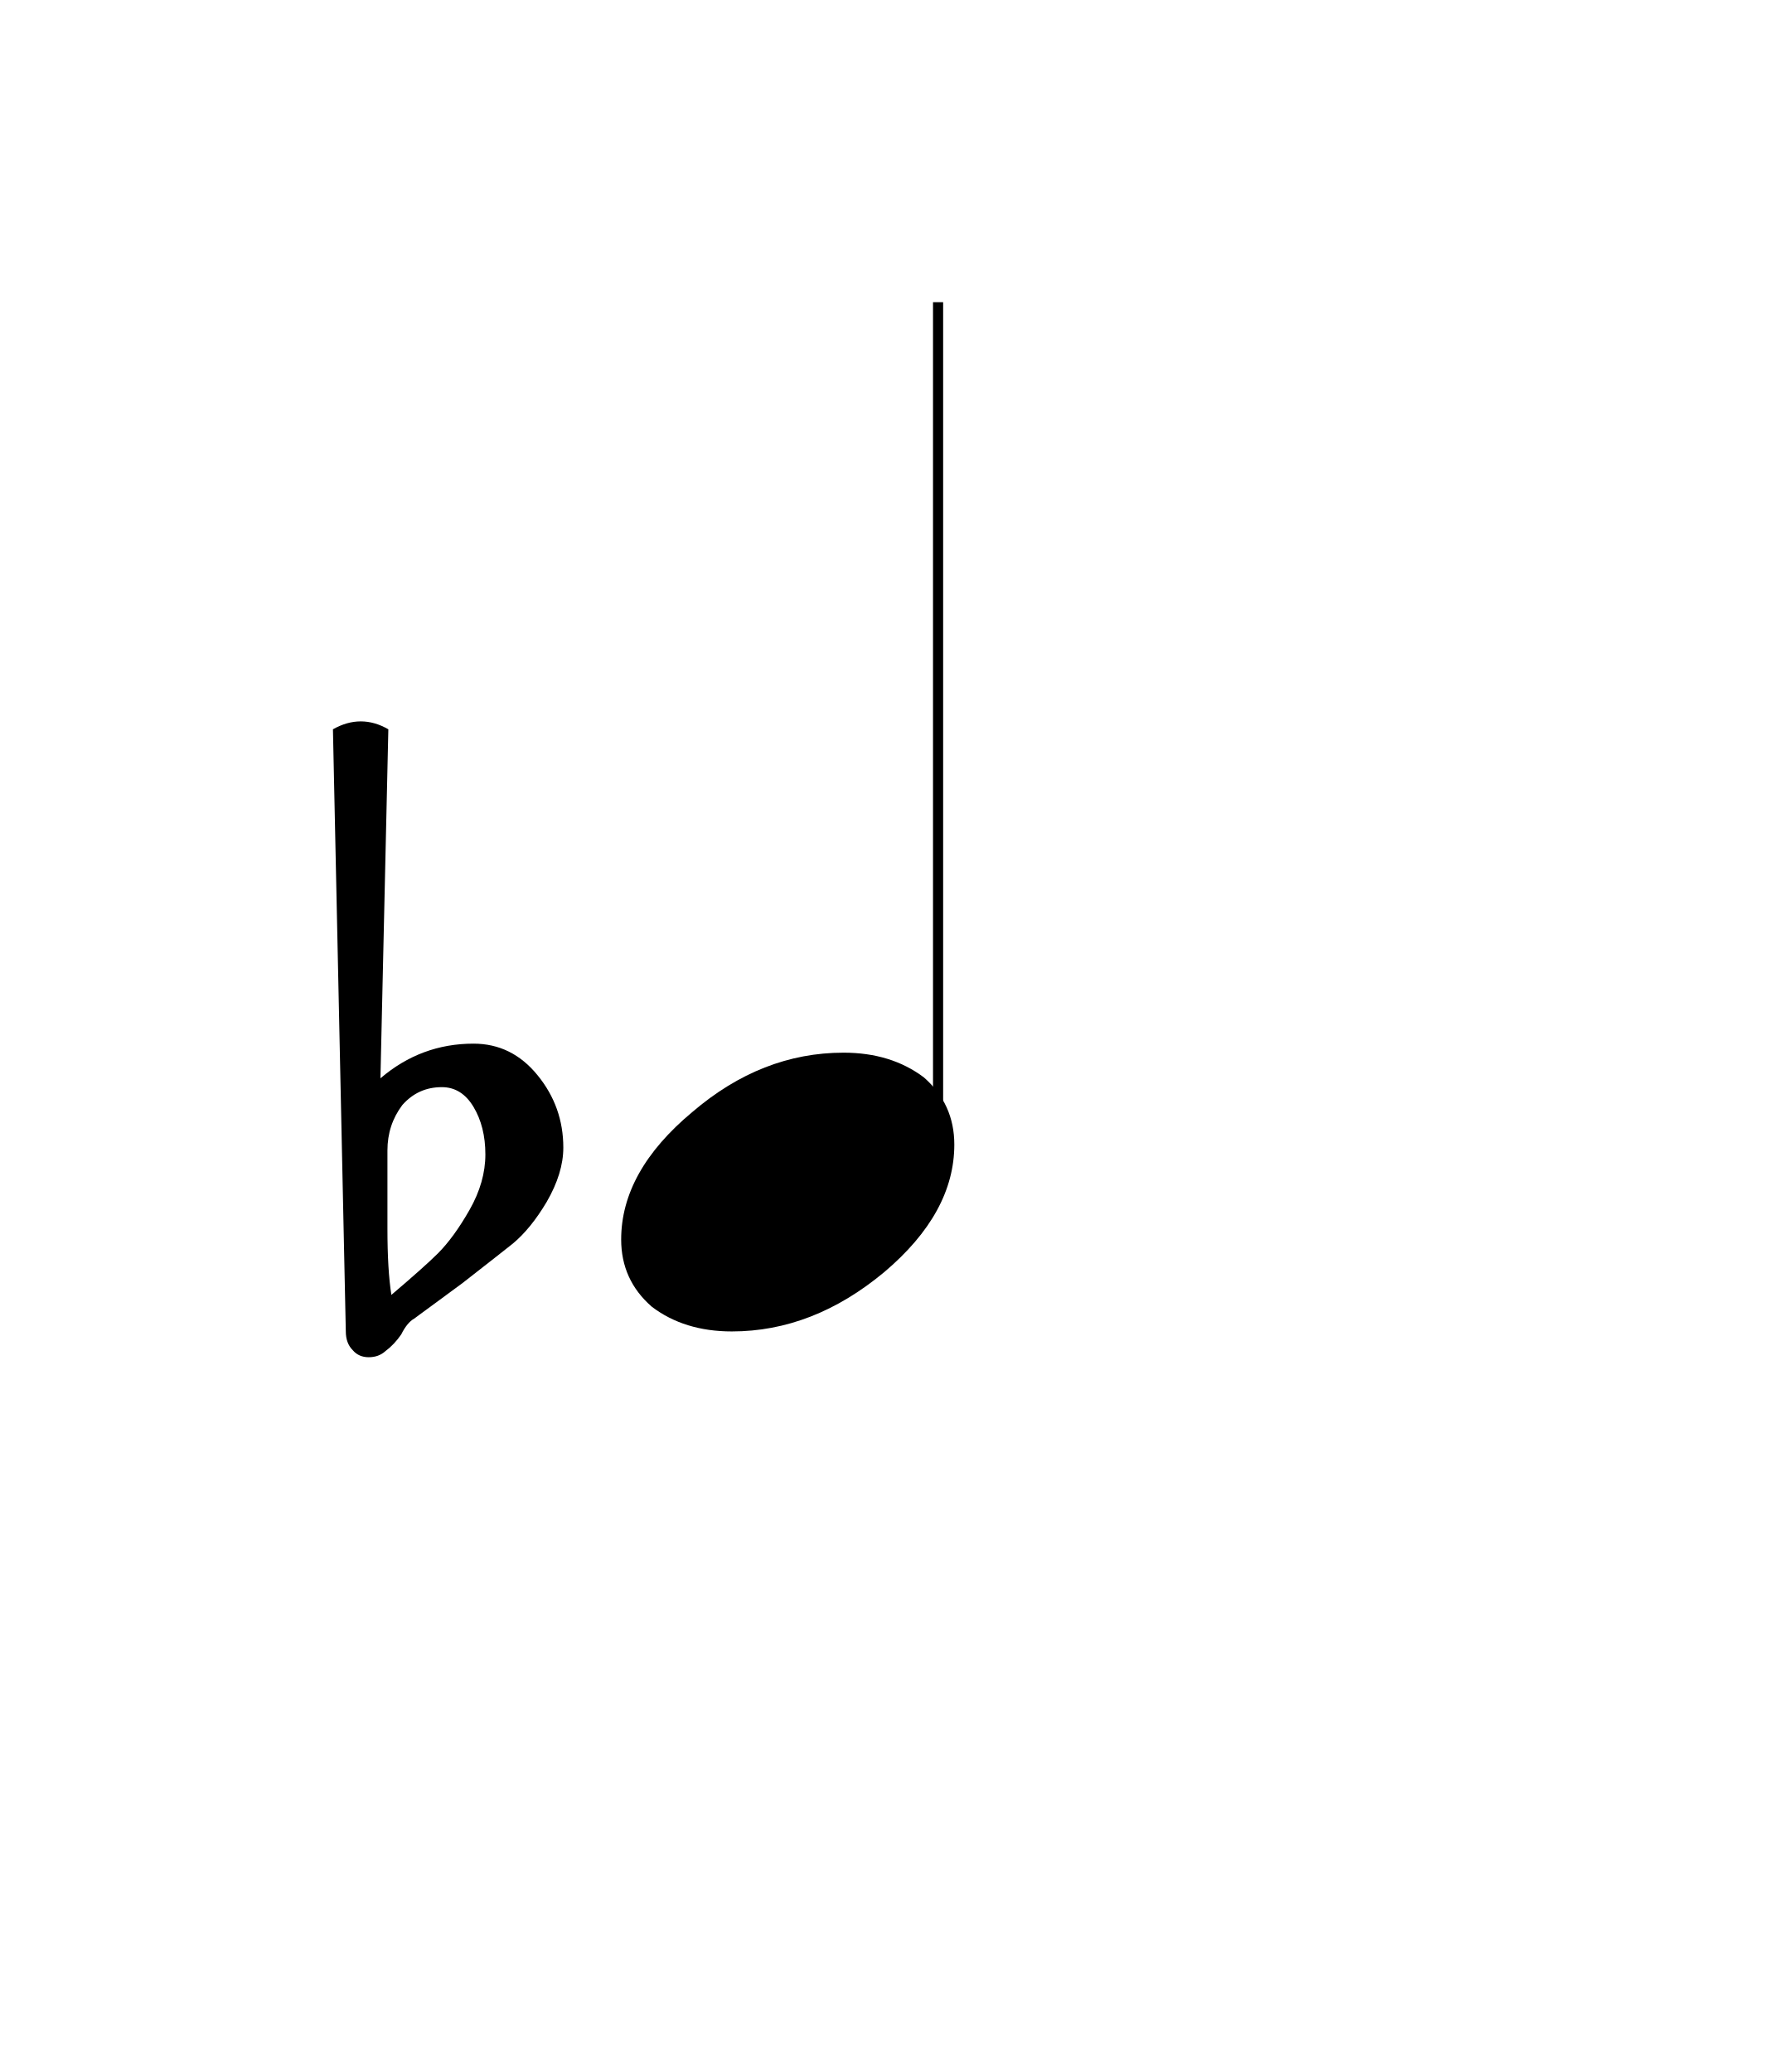
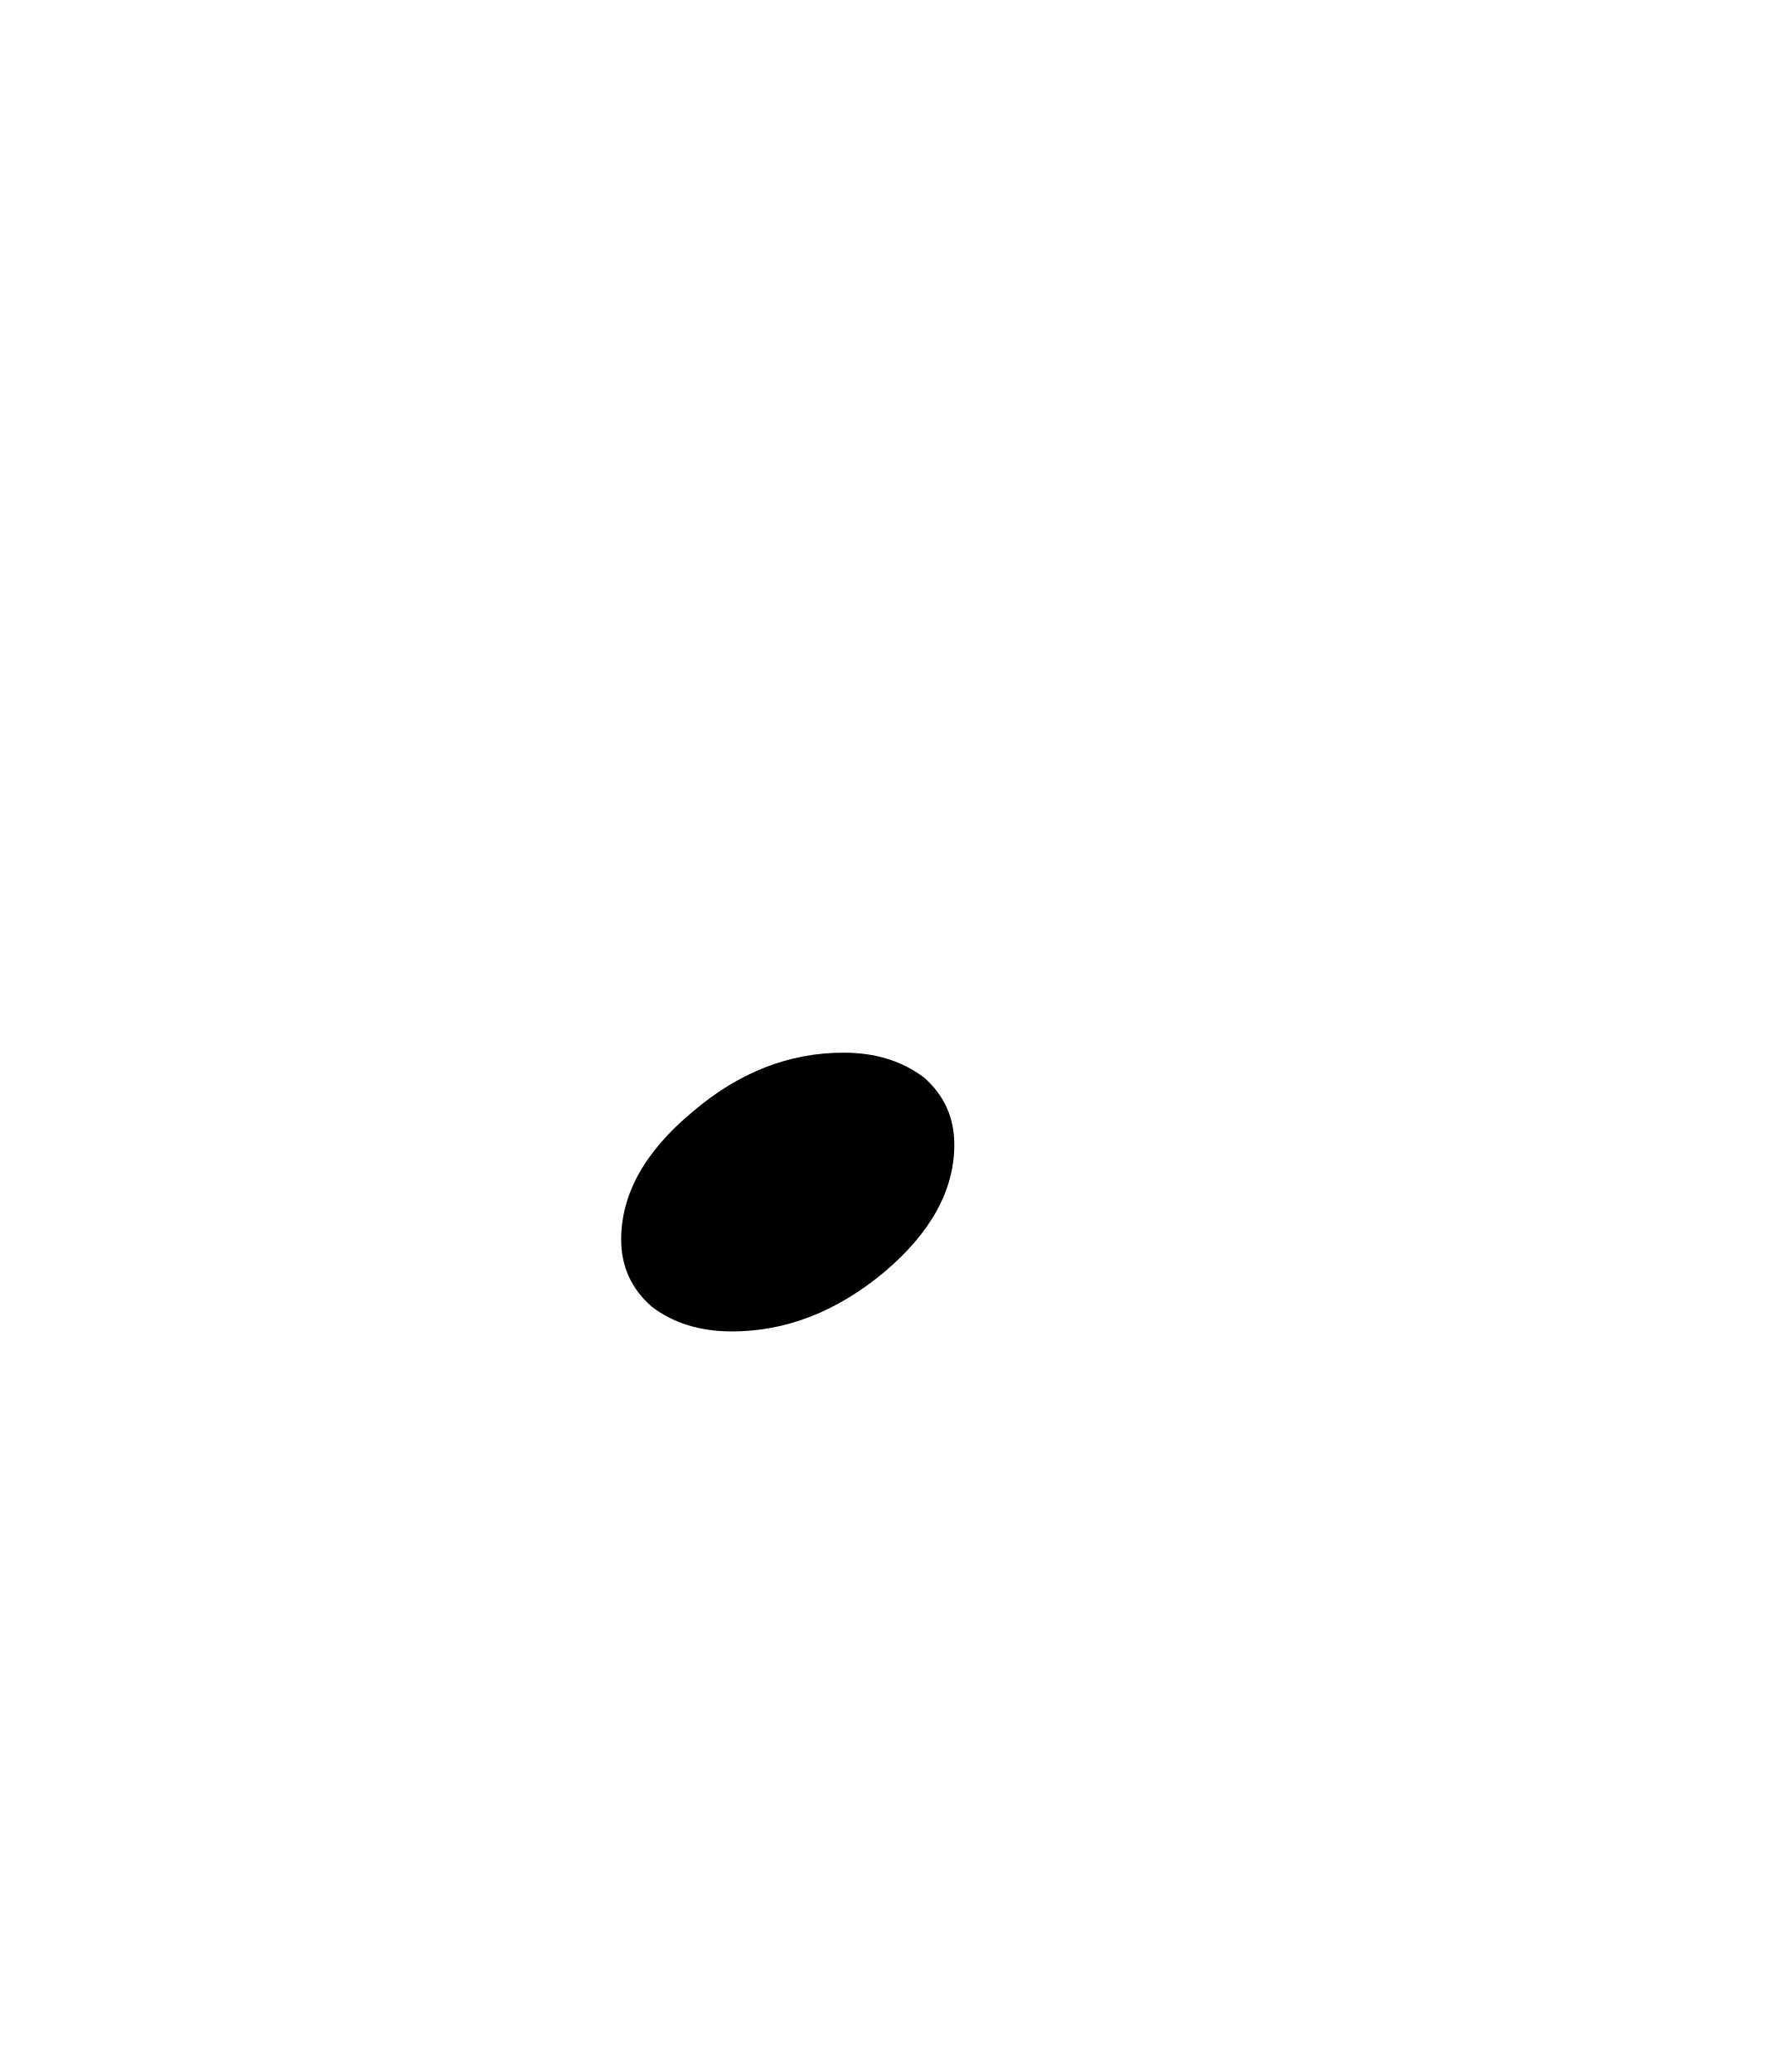
- <svg xmlns="http://www.w3.org/2000/svg" version="1.1" id="Layer_1" x="0px" y="0px" width="176px" height="204.641px" viewBox="101.1 504.7 176 204.641" enable-background="new 101.1 504.7 176 204.641" xml:space="preserve">
+ <svg xmlns="http://www.w3.org/2000/svg" xml:space="preserve" enable-background="new 101.1 504.7 176 204.641" viewBox="101.1 504.7 176 204.641" height="204.641px" width="176px" y="0px" x="0px" id="Layer_1" version="1.1">
  <defs id="defs15" />
-   <path d="M139.36,618.323v7.719c0,2.739,0.13,4.922,0.39,6.547c2.14-1.822,3.681-3.188,4.59-4.094c1.04-1.042,2.091-2.477,3.13-4.305  c1.04-1.828,1.561-3.654,1.561-5.477s-0.391-3.386-1.17-4.688c-0.78-1.302-1.82-1.953-3.131-1.953c-1.56,0-2.859,0.588-3.899,1.766  C139.85,615.142,139.36,616.635,139.36,618.323 M135.249,636.198l-1.271-59.469c0.921-0.521,1.83-0.781,2.75-0.781  c0.91,0,1.82,0.26,2.721,0.781l-0.78,34.469c2.67-2.281,5.73-3.422,9.19-3.422c2.529,0,4.64,1.042,6.33,3.125  c1.699,2.083,2.539,4.464,2.539,7.141c0,1.688-0.549,3.479-1.649,5.375c-1.04,1.75-2.149,3.114-3.32,4.093  c-0.649,0.521-2.31,1.823-4.979,3.907c-0.78,0.583-1.71,1.266-2.78,2.047c-1.069,0.781-1.74,1.271-2,1.469  c-0.46,0.261-0.89,0.781-1.28,1.563c-0.449,0.656-0.97,1.208-1.569,1.656c-0.44,0.396-0.99,0.594-1.641,0.594  c-0.649,0-1.18-0.229-1.569-0.688C135.479,637.6,135.249,636.979,135.249,636.198" id="path6" />
-   <path d="M184.4,608.667c3.13,0,5.77,0.813,7.93,2.438c2.01,1.761,3.01,3.974,3.01,6.641c0,4.489-2.3,8.688-6.92,12.594  c-4.69,3.906-9.7,5.859-15.05,5.859c-3.12,0-5.76-0.813-7.9-2.438c-2.02-1.76-3.029-3.974-3.029-6.64  c0-4.49,2.34-8.688,7.029-12.594C174.03,610.62,179.009,608.667,184.4,608.667" id="path8" />
-   <path style="fill:none;stroke:#000000;stroke-width:1px;stroke-linecap:butt;stroke-linejoin:miter;stroke-opacity:1" d="M 193.736,534.546 V 617.737" id="path19" />
+   <path id="path8" d="M184.4,608.667c3.13,0,5.77,0.813,7.93,2.438c2.01,1.761,3.01,3.974,3.01,6.641c0,4.489-2.3,8.688-6.92,12.594  c-4.69,3.906-9.7,5.859-15.05,5.859c-3.12,0-5.76-0.813-7.9-2.438c-2.02-1.76-3.029-3.974-3.029-6.64  c0-4.49,2.34-8.688,7.029-12.594C174.03,610.62,179.009,608.667,184.4,608.667" />
</svg>
